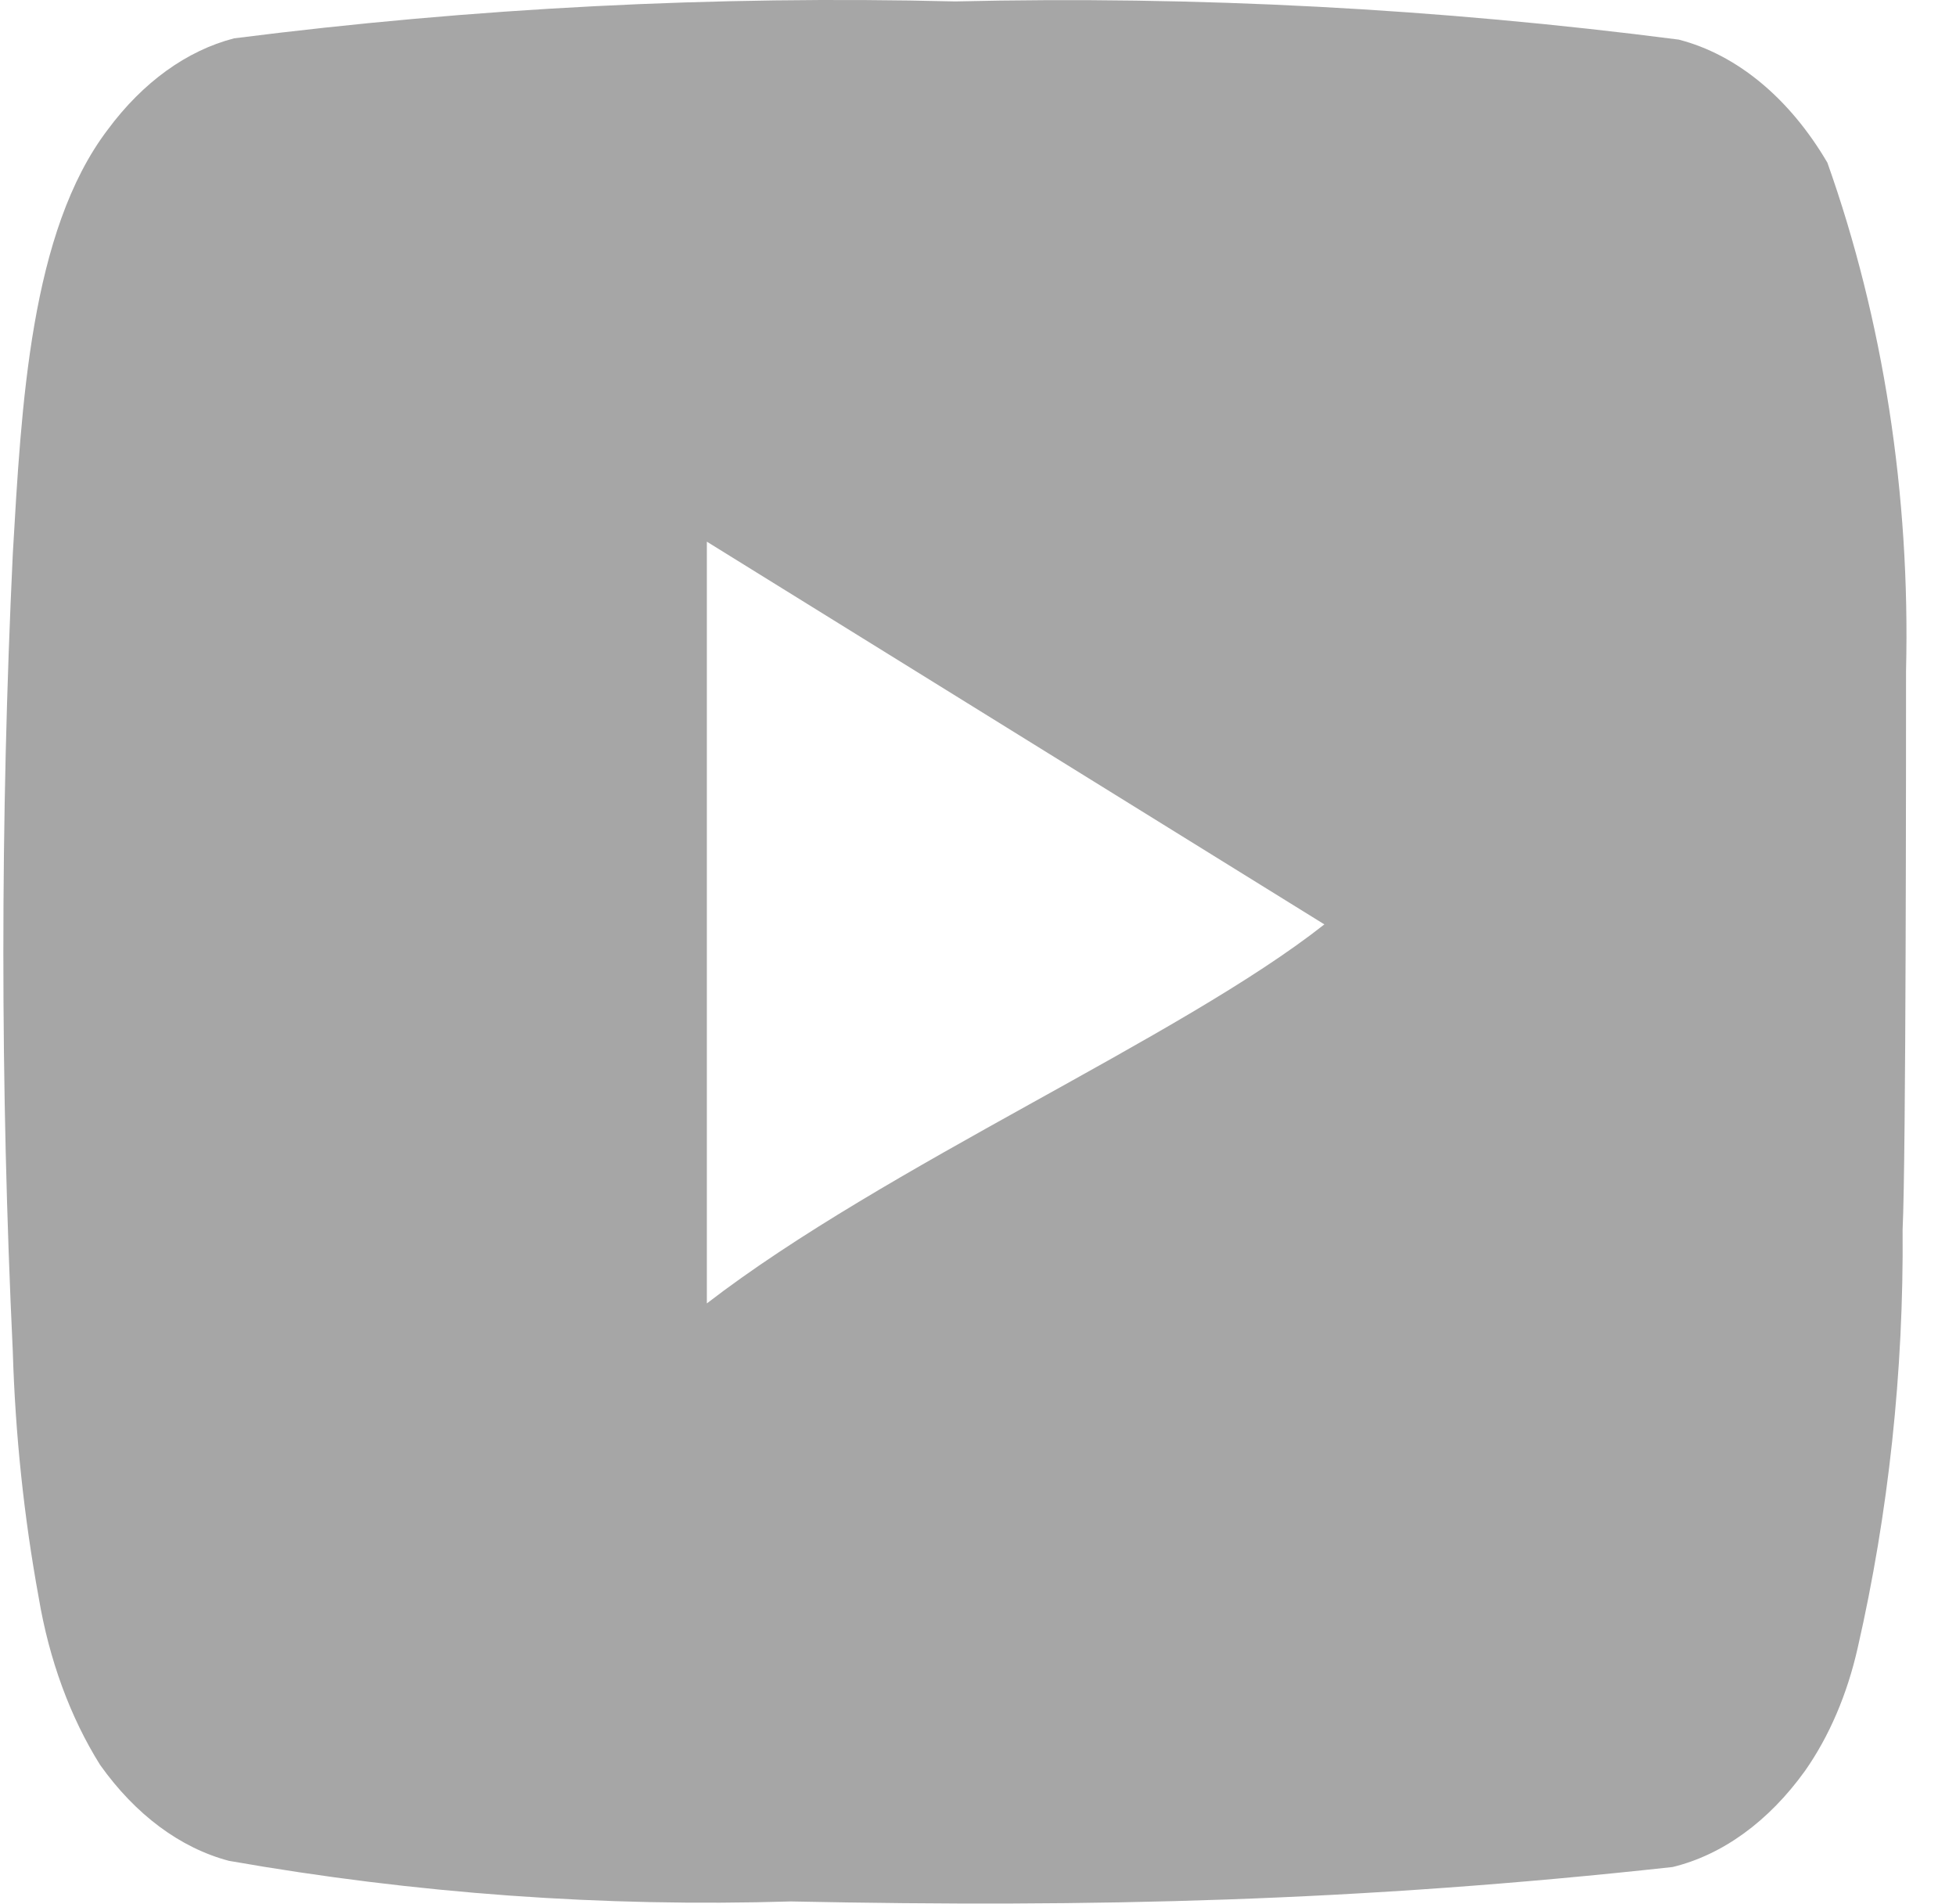
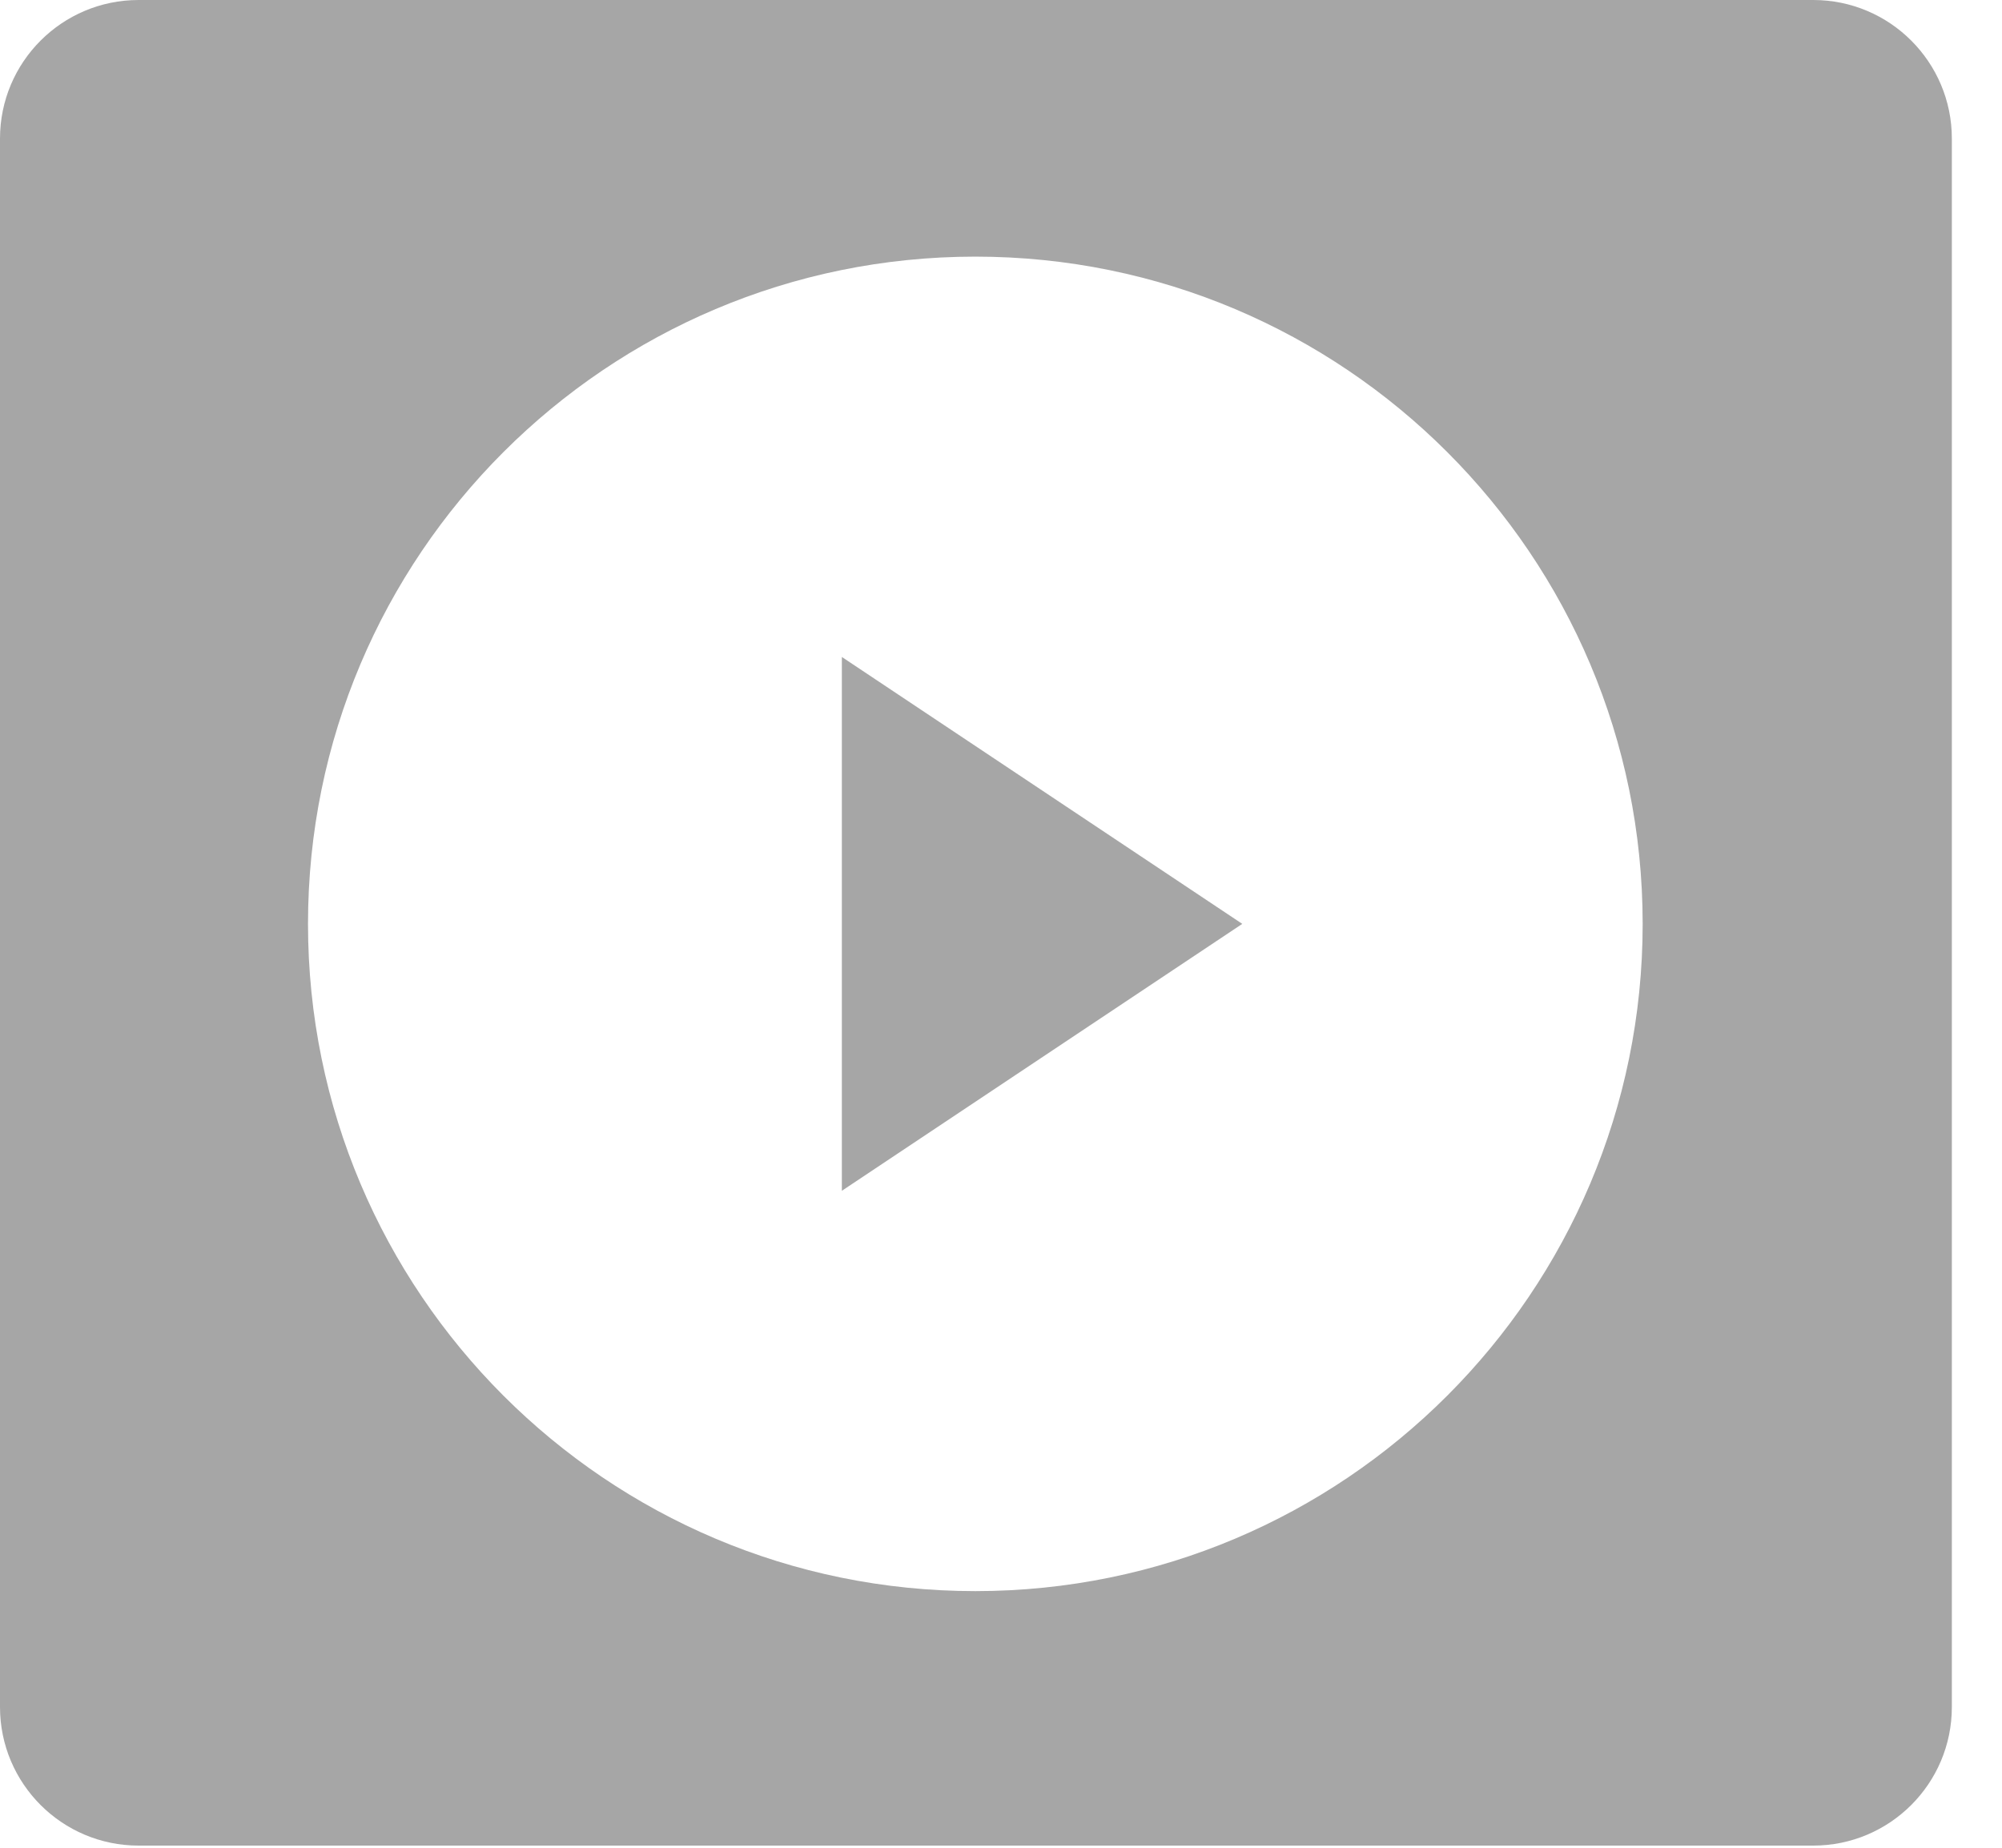
- <svg xmlns="http://www.w3.org/2000/svg" width="37" height="36" viewBox="0 0 37 36" fill="none">
-   <path d="M36.055 12.688C36.136 9.356 35.624 6.05 34.567 3.076C33.85 1.855 32.855 1.032 31.755 0.749C27.204 0.161 22.635 -0.08 18.067 0.027C13.515 -0.085 8.962 0.148 4.428 0.725C3.532 0.957 2.702 1.556 2.041 2.448C0.569 4.379 0.405 7.684 0.242 10.477C0.004 15.498 0.004 20.536 0.242 25.557C0.289 27.129 0.453 28.689 0.732 30.212C0.929 31.387 1.328 32.475 1.893 33.377C2.559 34.316 3.408 34.948 4.33 35.192C7.856 35.812 11.408 36.068 14.96 35.96C20.683 36.077 25.704 35.96 31.64 35.309C32.584 35.08 33.457 34.446 34.142 33.493C34.6 32.842 34.942 32.044 35.14 31.166C35.724 28.612 36.012 25.939 35.99 23.253C36.055 21.95 36.055 14.084 36.055 12.688ZM13.371 24.65V10.244L25.052 17.482C22.337 19.623 16.756 22.043 13.371 24.65Z" fill="#A6A6A6" />
+ <svg xmlns="http://www.w3.org/2000/svg" width="39" height="36" viewBox="0 0 39 36" fill="none">
+   <path fill-rule="evenodd" clip-rule="evenodd" d="M2.7 0C1.209 0 0 1.209 0 2.7V33.258C0 34.749 1.209 35.958 2.7 35.958H35.323C36.814 35.958 38.023 34.749 38.023 33.258V2.7C38.023 1.209 36.814 0 35.323 0H2.7ZM19 31C26.18 31 32 25.18 32 18C32 10.82 26.18 5 19 5C11.82 5 6 10.82 6 18C6 25.18 11.82 31 19 31ZM16.4 12.8L24.2 18L16.4 23.2V12.8Z" fill="#A6A6A6" />
</svg>
